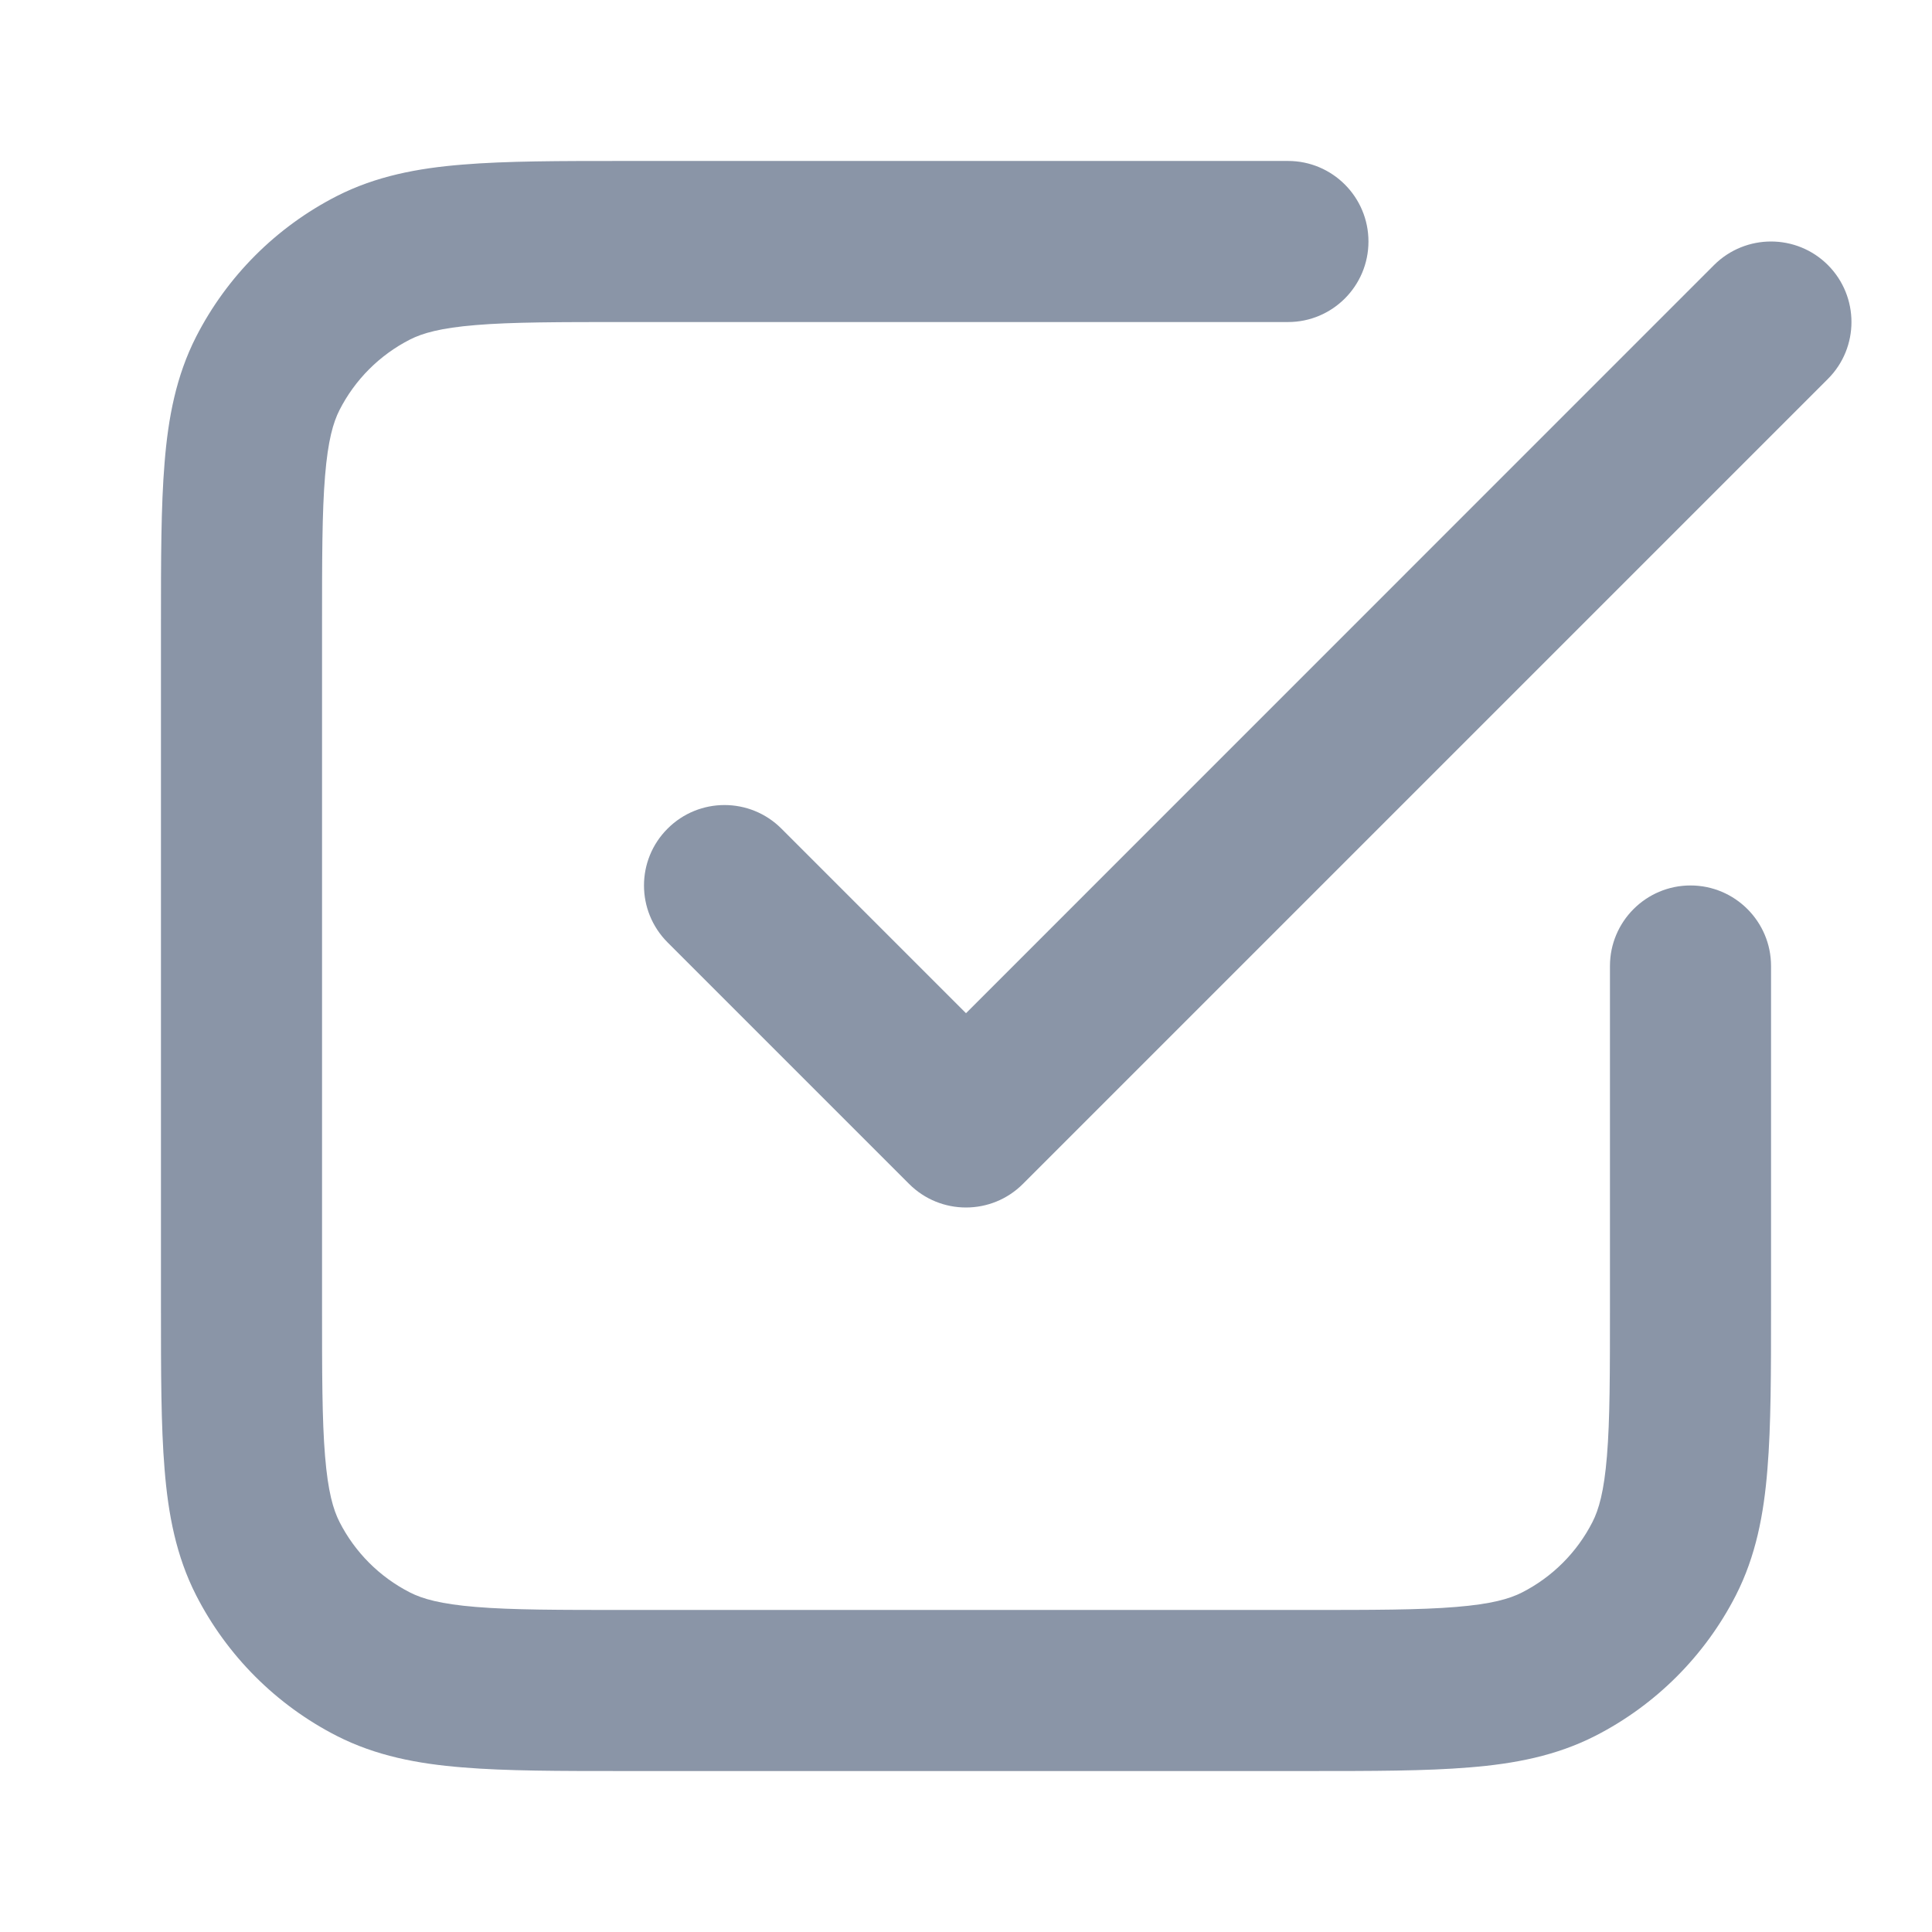
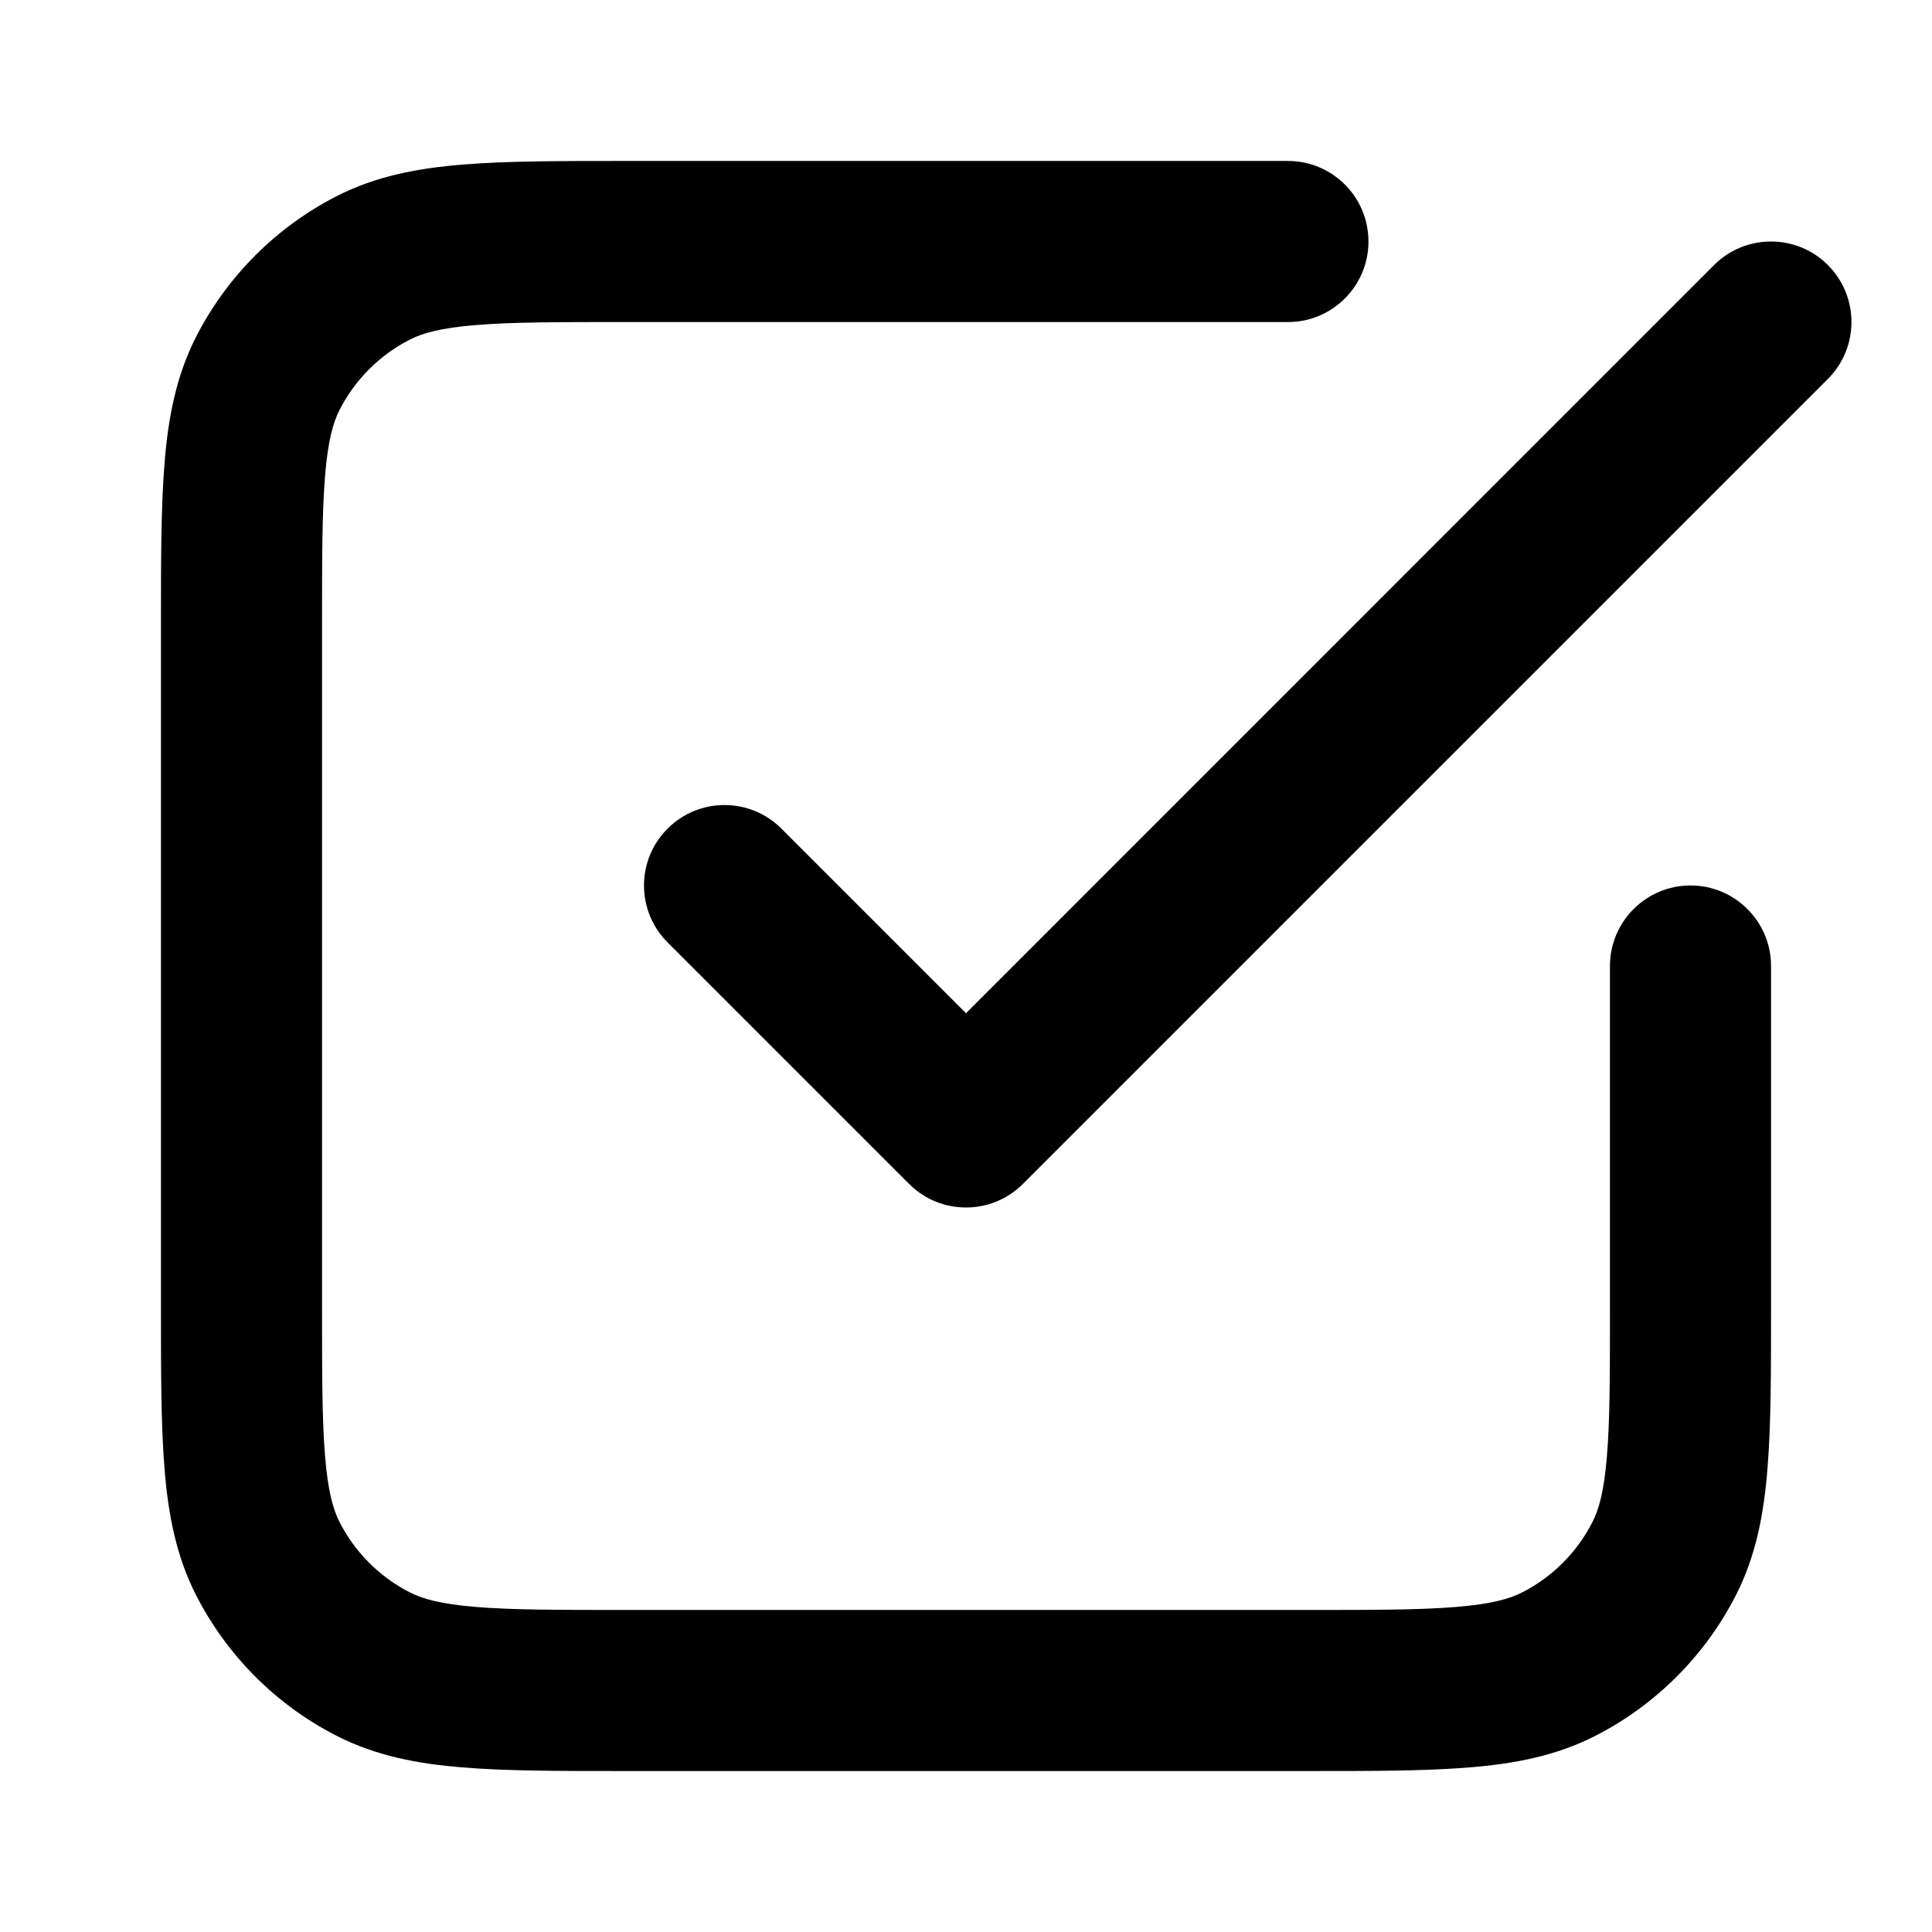
- <svg xmlns="http://www.w3.org/2000/svg" preserveAspectRatio="none" overflow="visible" style="display: block;" width="16" height="16" viewBox="0 0 16 16" fill="none">
-   <g id="icon/line/check-square-broken">
-     <path id="Icon (Stroke)" fill-rule="evenodd" clip-rule="evenodd" d="M5.172 1.333L10.667 1.333C11.035 1.333 11.333 1.632 11.333 2C11.333 2.368 11.035 2.667 10.667 2.667H5.2C4.629 2.667 4.241 2.667 3.941 2.692C3.648 2.716 3.499 2.759 3.395 2.812C3.144 2.94 2.94 3.144 2.812 3.395C2.759 3.499 2.716 3.648 2.692 3.941C2.667 4.241 2.667 4.629 2.667 5.2V10.8C2.667 11.371 2.667 11.759 2.692 12.059C2.716 12.352 2.759 12.501 2.812 12.605C2.94 12.856 3.144 13.06 3.395 13.188C3.499 13.241 3.648 13.284 3.941 13.308C4.241 13.333 4.629 13.333 5.2 13.333H10.8C11.371 13.333 11.759 13.333 12.059 13.308C12.352 13.284 12.501 13.241 12.605 13.188C12.856 13.06 13.06 12.856 13.188 12.605C13.241 12.501 13.284 12.352 13.308 12.059C13.333 11.759 13.333 11.371 13.333 10.8V8C13.333 7.632 13.632 7.333 14 7.333C14.368 7.333 14.667 7.632 14.667 8V10.828C14.667 11.364 14.667 11.807 14.637 12.168C14.607 12.543 14.541 12.887 14.376 13.211C14.12 13.712 13.712 14.12 13.211 14.376C12.887 14.541 12.543 14.607 12.168 14.637C11.807 14.667 11.364 14.667 10.828 14.667H5.172C4.636 14.667 4.193 14.667 3.832 14.637C3.457 14.607 3.113 14.541 2.789 14.376C2.288 14.12 1.88 13.712 1.624 13.211C1.459 12.887 1.393 12.543 1.363 12.168C1.333 11.807 1.333 11.364 1.333 10.828V5.172C1.333 4.636 1.333 4.193 1.363 3.832C1.393 3.457 1.459 3.113 1.624 2.789C1.88 2.288 2.288 1.88 2.789 1.624C3.113 1.459 3.457 1.393 3.832 1.363C4.193 1.333 4.636 1.333 5.172 1.333ZM14.195 2.195C14.456 1.935 14.878 1.935 15.138 2.195C15.398 2.456 15.398 2.878 15.138 3.138L8.471 9.805C8.211 10.065 7.789 10.065 7.529 9.805L5.529 7.805C5.268 7.544 5.268 7.122 5.529 6.862C5.789 6.602 6.211 6.602 6.471 6.862L8 8.391L14.195 2.195Z" fill="#8A95A7" />
-   </g>
+ <svg xmlns="http://www.w3.org/2000/svg" viewBox="0 0 16 16">
+   <path fill-rule="evenodd" clip-rule="evenodd" d="M5.172 1.333L10.667 1.333C11.035 1.333 11.333 1.632 11.333 2C11.333 2.368 11.035 2.667 10.667 2.667H5.2C4.629 2.667 4.241 2.667 3.941 2.692C3.648 2.716 3.499 2.759 3.395 2.812C3.144 2.94 2.94 3.144 2.812 3.395C2.759 3.499 2.716 3.648 2.692 3.941C2.667 4.241 2.667 4.629 2.667 5.2V10.8C2.667 11.371 2.667 11.759 2.692 12.059C2.716 12.352 2.759 12.501 2.812 12.605C2.94 12.856 3.144 13.06 3.395 13.188C3.499 13.241 3.648 13.284 3.941 13.308C4.241 13.333 4.629 13.333 5.2 13.333H10.8C11.371 13.333 11.759 13.333 12.059 13.308C12.352 13.284 12.501 13.241 12.605 13.188C12.856 13.06 13.06 12.856 13.188 12.605C13.241 12.501 13.284 12.352 13.308 12.059C13.333 11.759 13.333 11.371 13.333 10.8V8C13.333 7.632 13.632 7.333 14 7.333C14.368 7.333 14.667 7.632 14.667 8V10.828C14.667 11.364 14.667 11.807 14.637 12.168C14.607 12.543 14.541 12.887 14.376 13.211C14.12 13.712 13.712 14.12 13.211 14.376C12.887 14.541 12.543 14.607 12.168 14.637C11.807 14.667 11.364 14.667 10.828 14.667H5.172C4.636 14.667 4.193 14.667 3.832 14.637C3.457 14.607 3.113 14.541 2.789 14.376C2.288 14.12 1.88 13.712 1.624 13.211C1.459 12.887 1.393 12.543 1.363 12.168C1.333 11.807 1.333 11.364 1.333 10.828V5.172C1.333 4.636 1.333 4.193 1.363 3.832C1.393 3.457 1.459 3.113 1.624 2.789C1.88 2.288 2.288 1.88 2.789 1.624C3.113 1.459 3.457 1.393 3.832 1.363C4.193 1.333 4.636 1.333 5.172 1.333ZM14.195 2.195C14.456 1.935 14.878 1.935 15.138 2.195C15.398 2.456 15.398 2.878 15.138 3.138L8.471 9.805C8.211 10.065 7.789 10.065 7.529 9.805L5.529 7.805C5.268 7.544 5.268 7.122 5.529 6.862C5.789 6.602 6.211 6.602 6.471 6.862L8 8.391L14.195 2.195Z" fill="currentColor" />
</svg>
